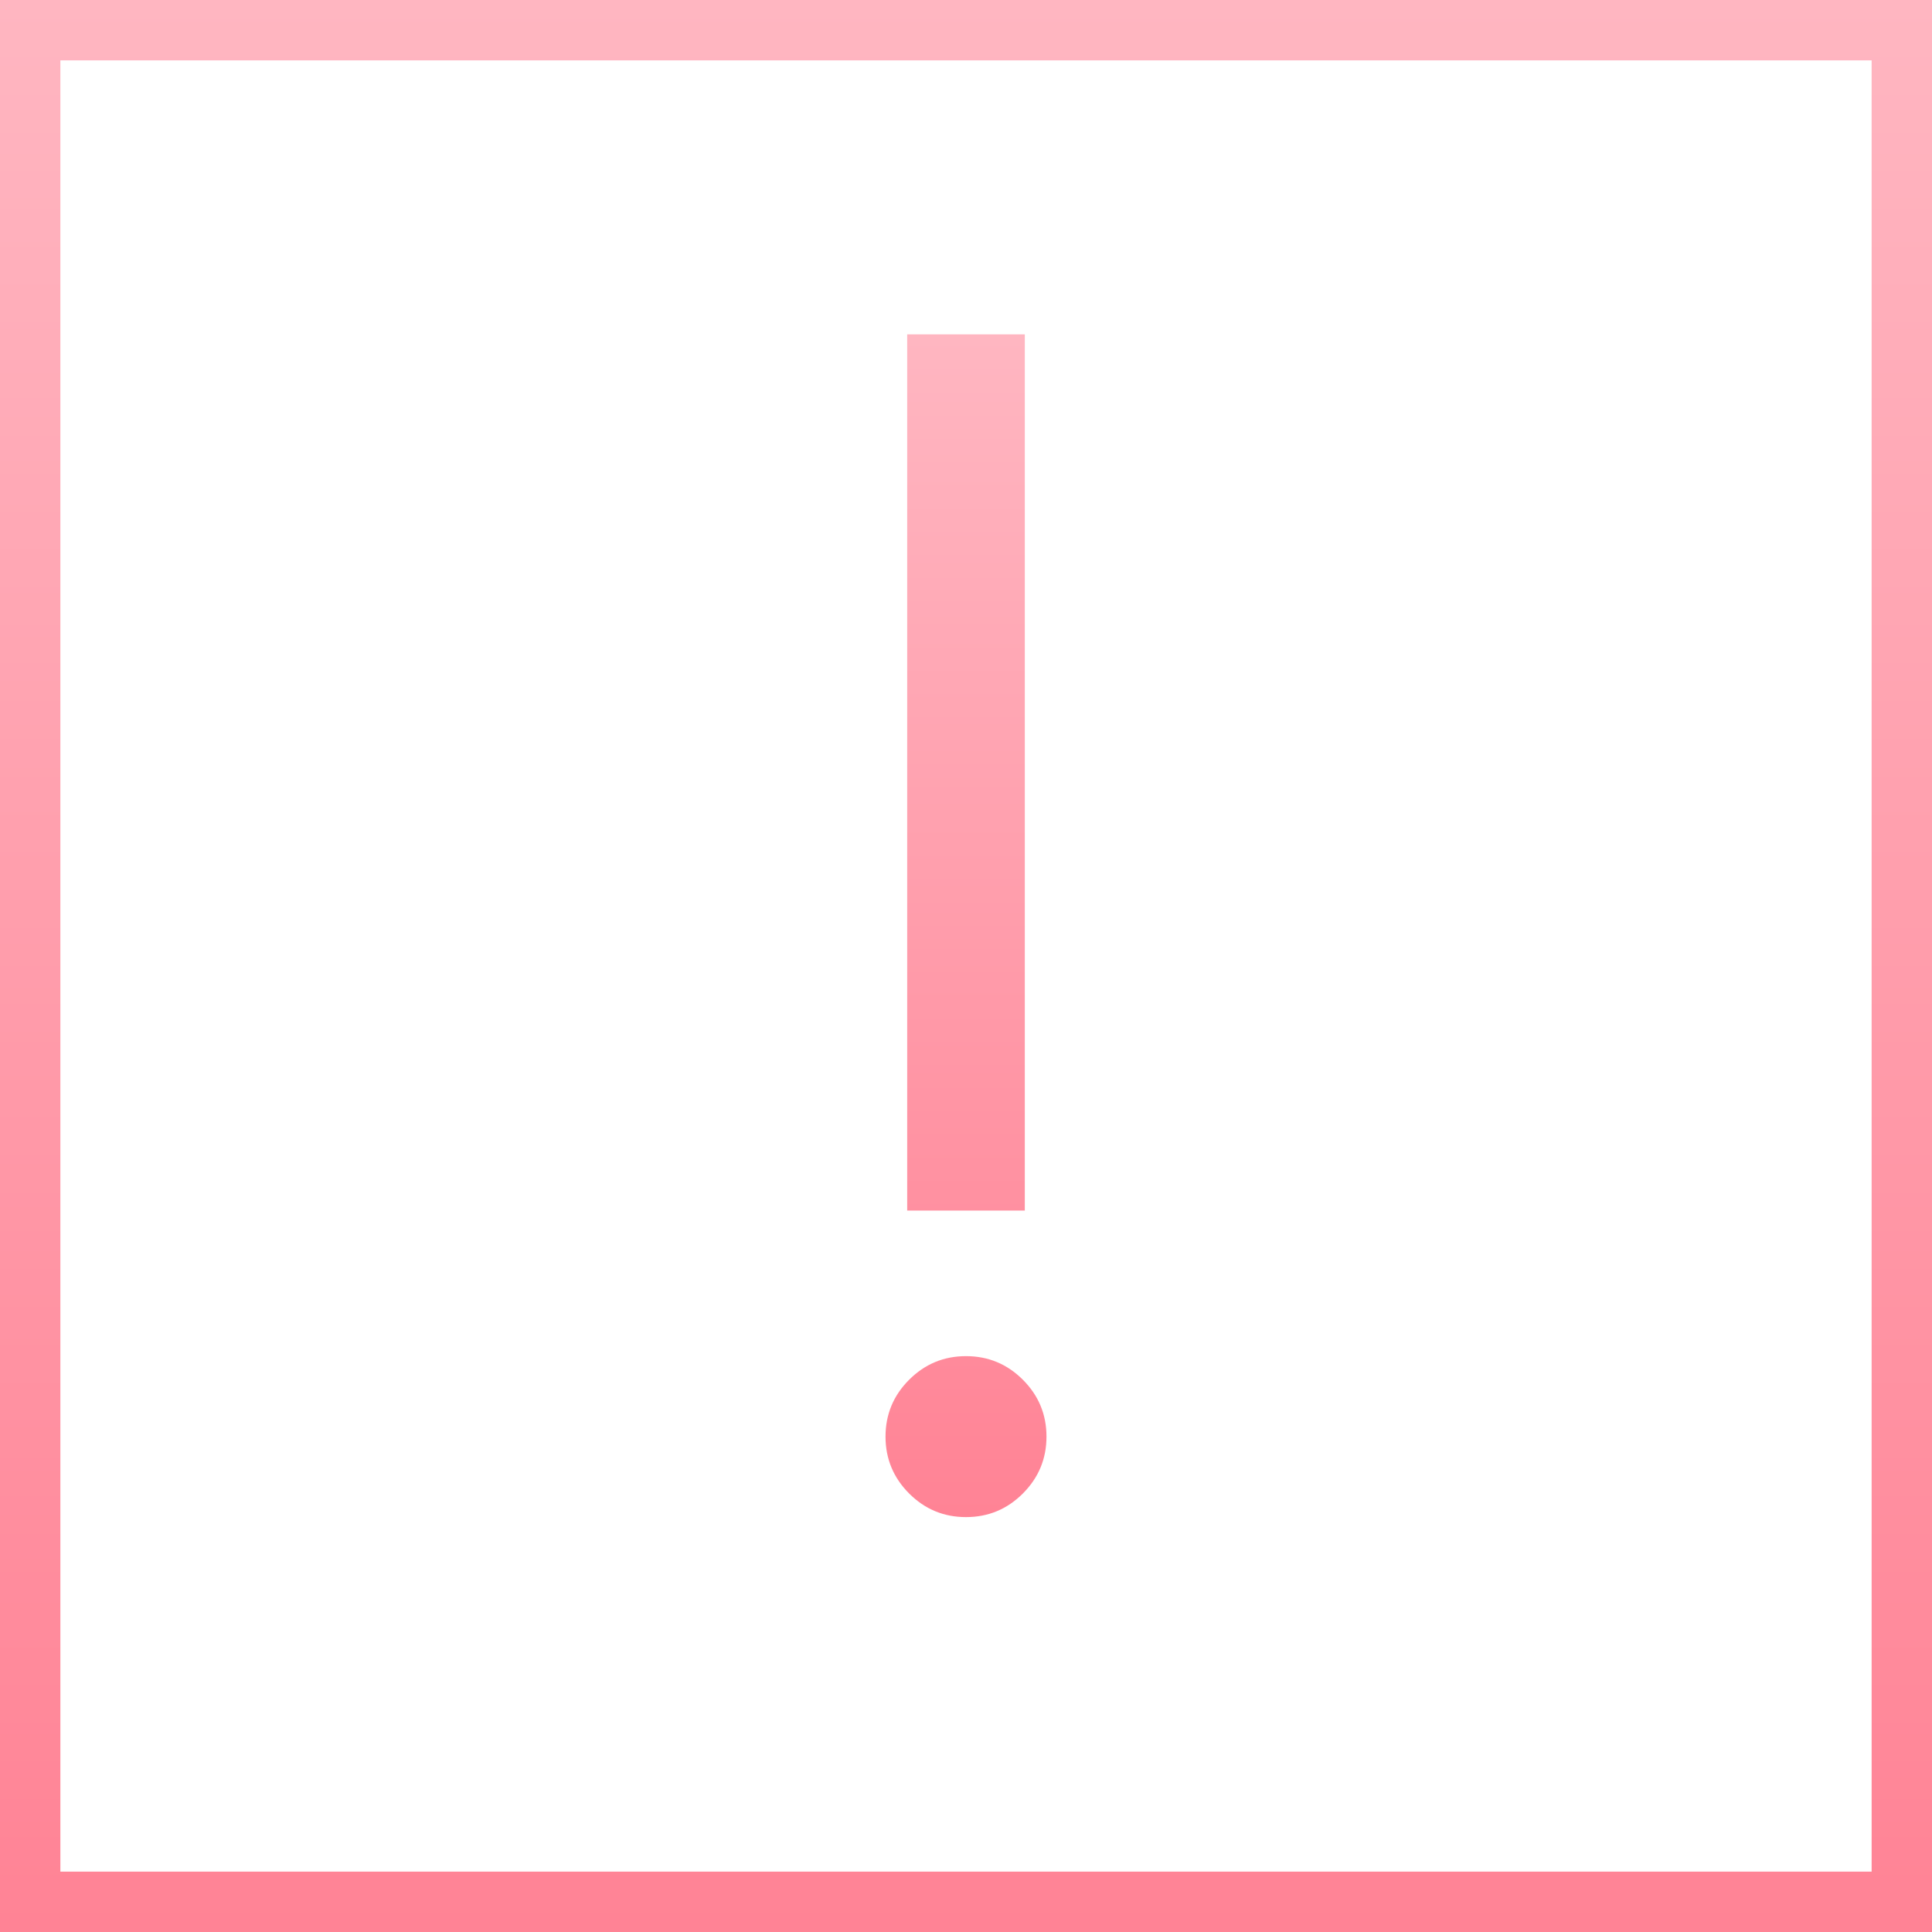
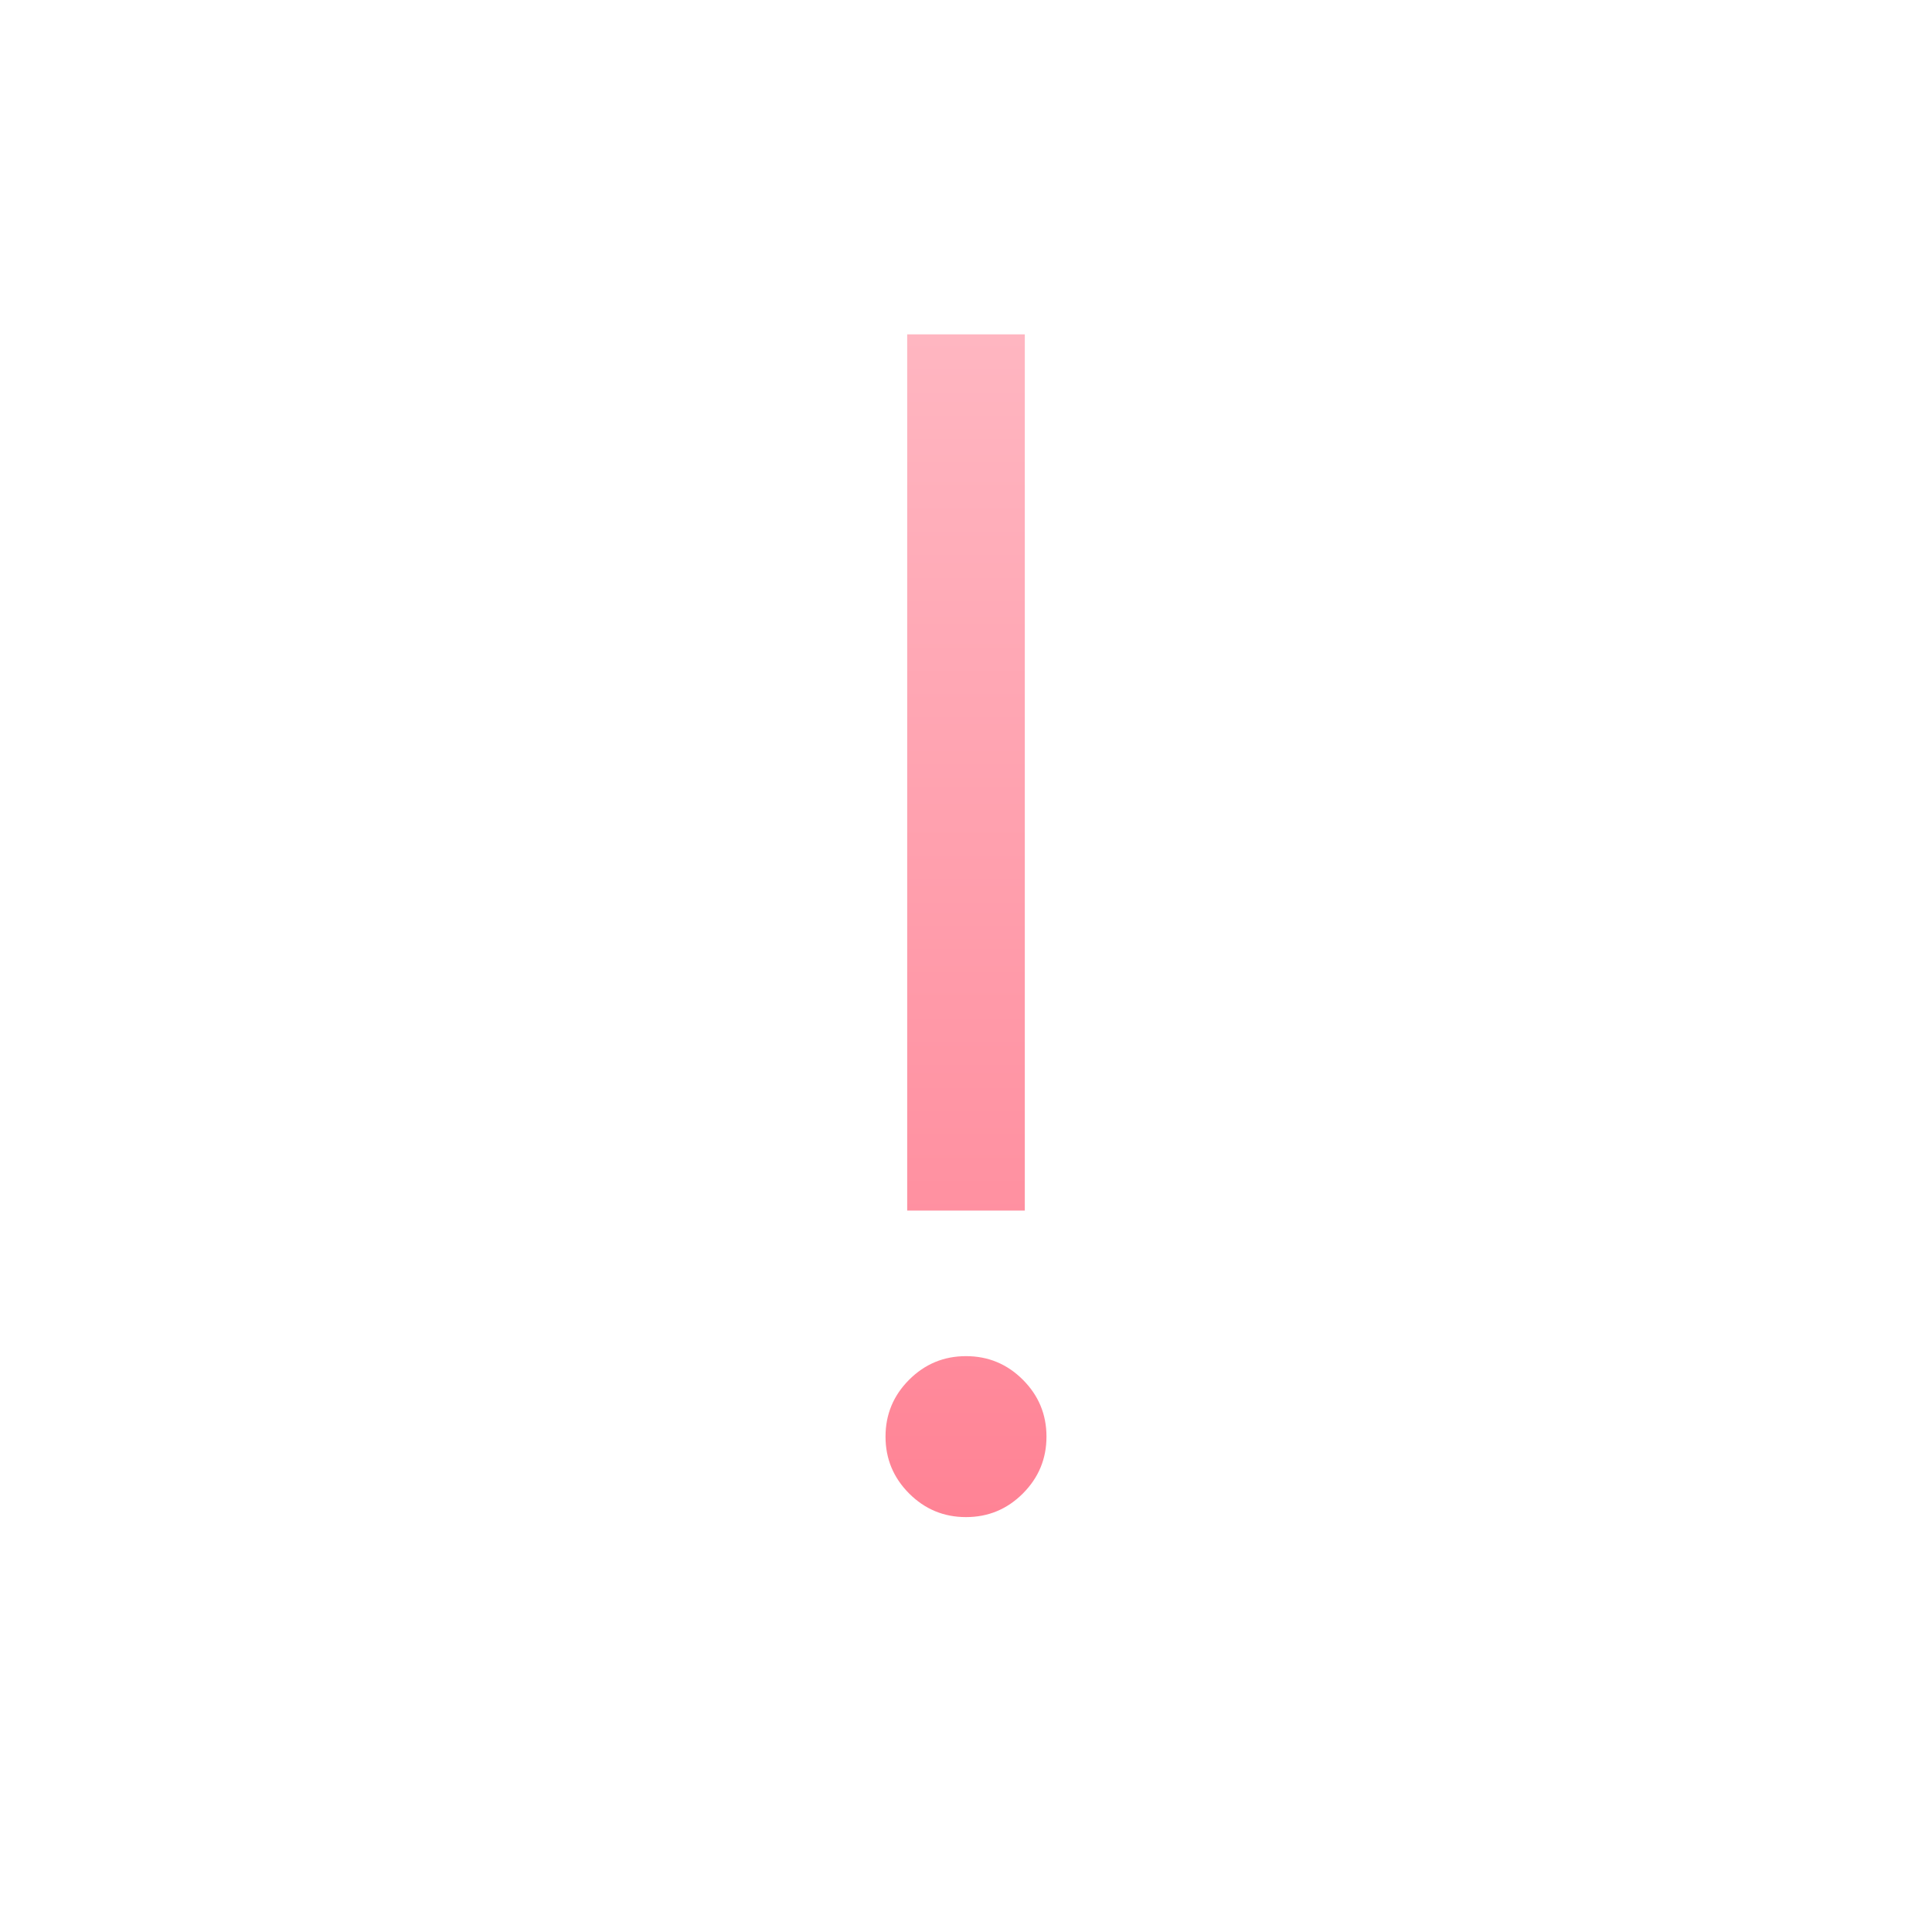
<svg xmlns="http://www.w3.org/2000/svg" width="32" height="32" viewBox="0 0 32 32" fill="none">
-   <rect x="0.5" y="0.5" width="31" height="31" stroke="url(#paint0_linear_8_14)" />
-   <path d="M16 25.128C15.633 25.128 15.319 24.998 15.058 24.737C14.797 24.475 14.667 24.162 14.667 23.795C14.667 23.428 14.797 23.114 15.058 22.853C15.319 22.592 15.633 22.462 16 22.462C16.367 22.462 16.681 22.592 16.942 22.853C17.203 23.114 17.333 23.428 17.333 23.795C17.333 24.162 17.203 24.475 16.942 24.737C16.681 24.998 16.367 25.128 16 25.128ZM15.026 20.051V5.538H16.974V20.051H15.026Z" fill="url(#paint1_linear_8_14)" />
+   <path d="M16 25.128C15.633 25.128 15.319 24.998 15.058 24.737C14.797 24.475 14.667 24.162 14.667 23.795C14.667 23.428 14.797 23.114 15.058 22.853C15.319 22.592 15.633 22.462 16 22.462C16.367 22.462 16.681 22.592 16.942 22.853C17.203 23.114 17.333 23.428 17.333 23.795C17.333 24.162 17.203 24.475 16.942 24.737C16.681 24.998 16.367 25.128 16 25.128ZM15.026 20.051V5.538H16.974V20.051H15.026Z" fill="url(#paint0_linear_8_14)" />
  <defs>
-     <linearGradient id="paint0_linear_8_14" x1="16" y1="0" x2="16" y2="32" gradientUnits="userSpaceOnUse">
-       <stop stop-color="#FFB6C1" />
-       <stop offset="1" stop-color="#FF8395" />
-     </linearGradient>
-     <linearGradient id="paint1_linear_8_14" x1="16" y1="5.538" x2="16" y2="25.128" gradientUnits="userSpaceOnUse">
+     <linearGradient id="paint0_linear_8_14" x1="16" y1="5.538" x2="16" y2="25.128" gradientUnits="userSpaceOnUse">
      <stop stop-color="#FFB6C1" />
      <stop offset="1" stop-color="#FF8395" />
    </linearGradient>
  </defs>
</svg>
